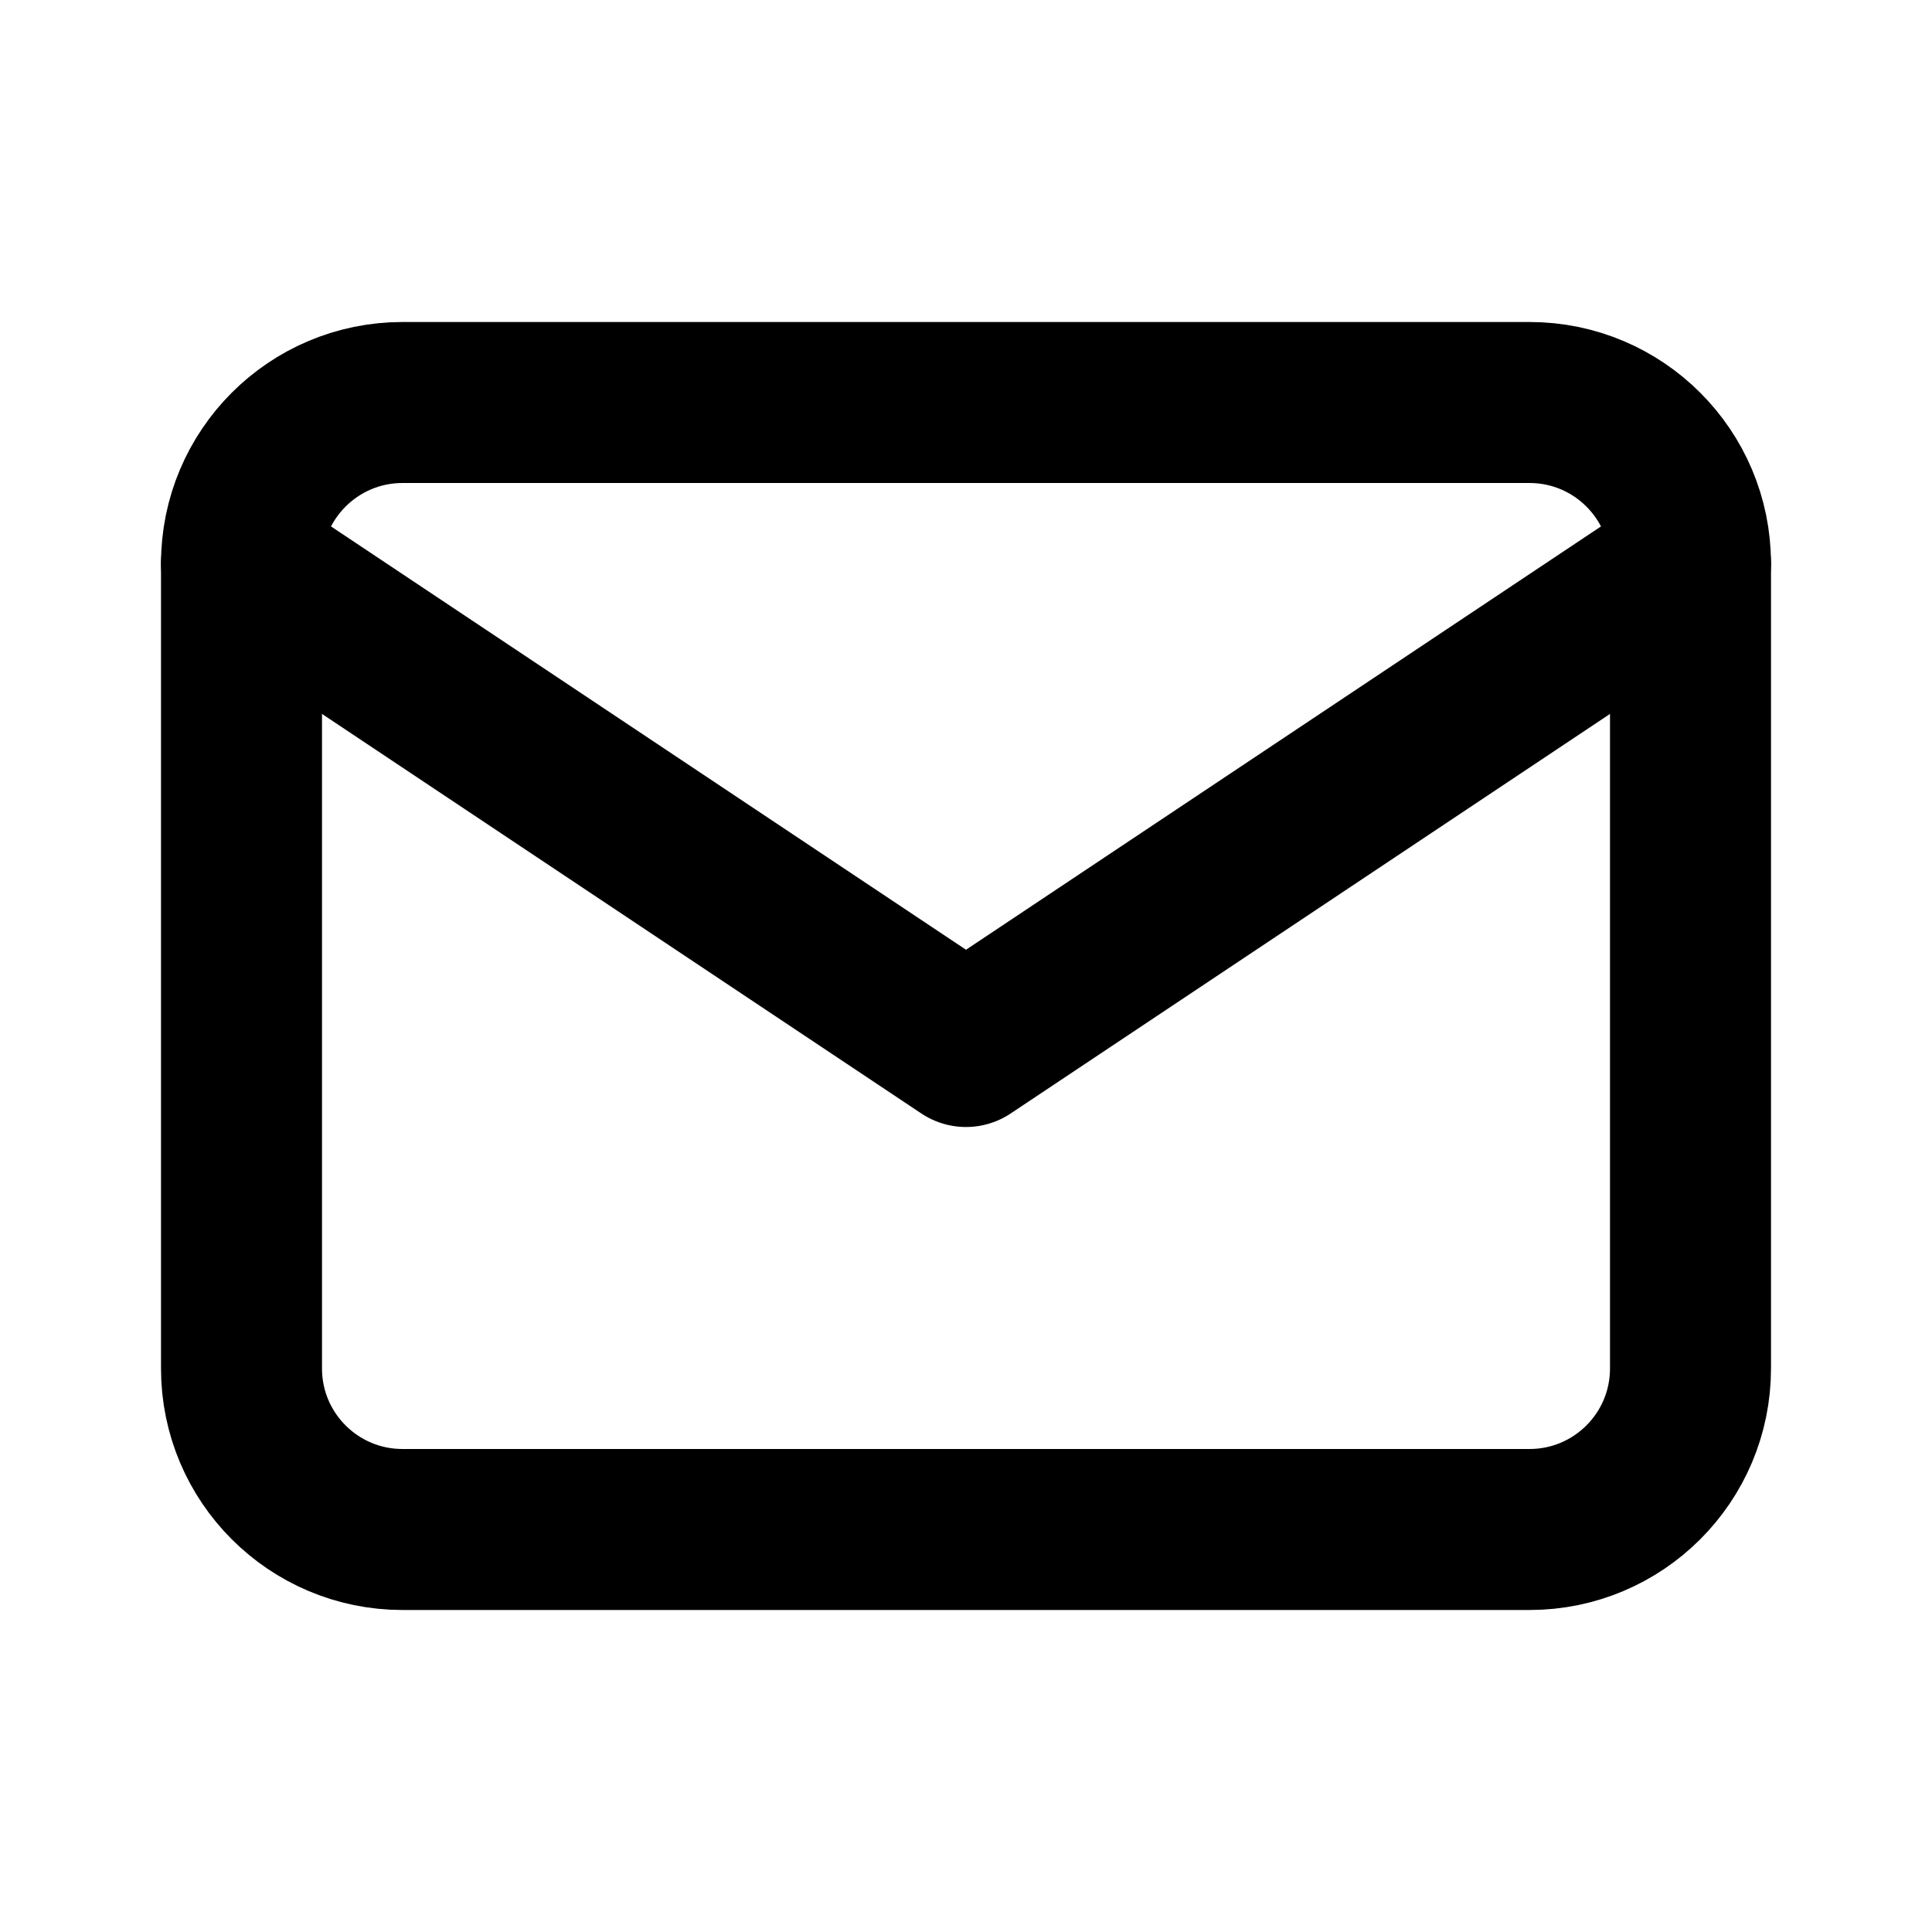
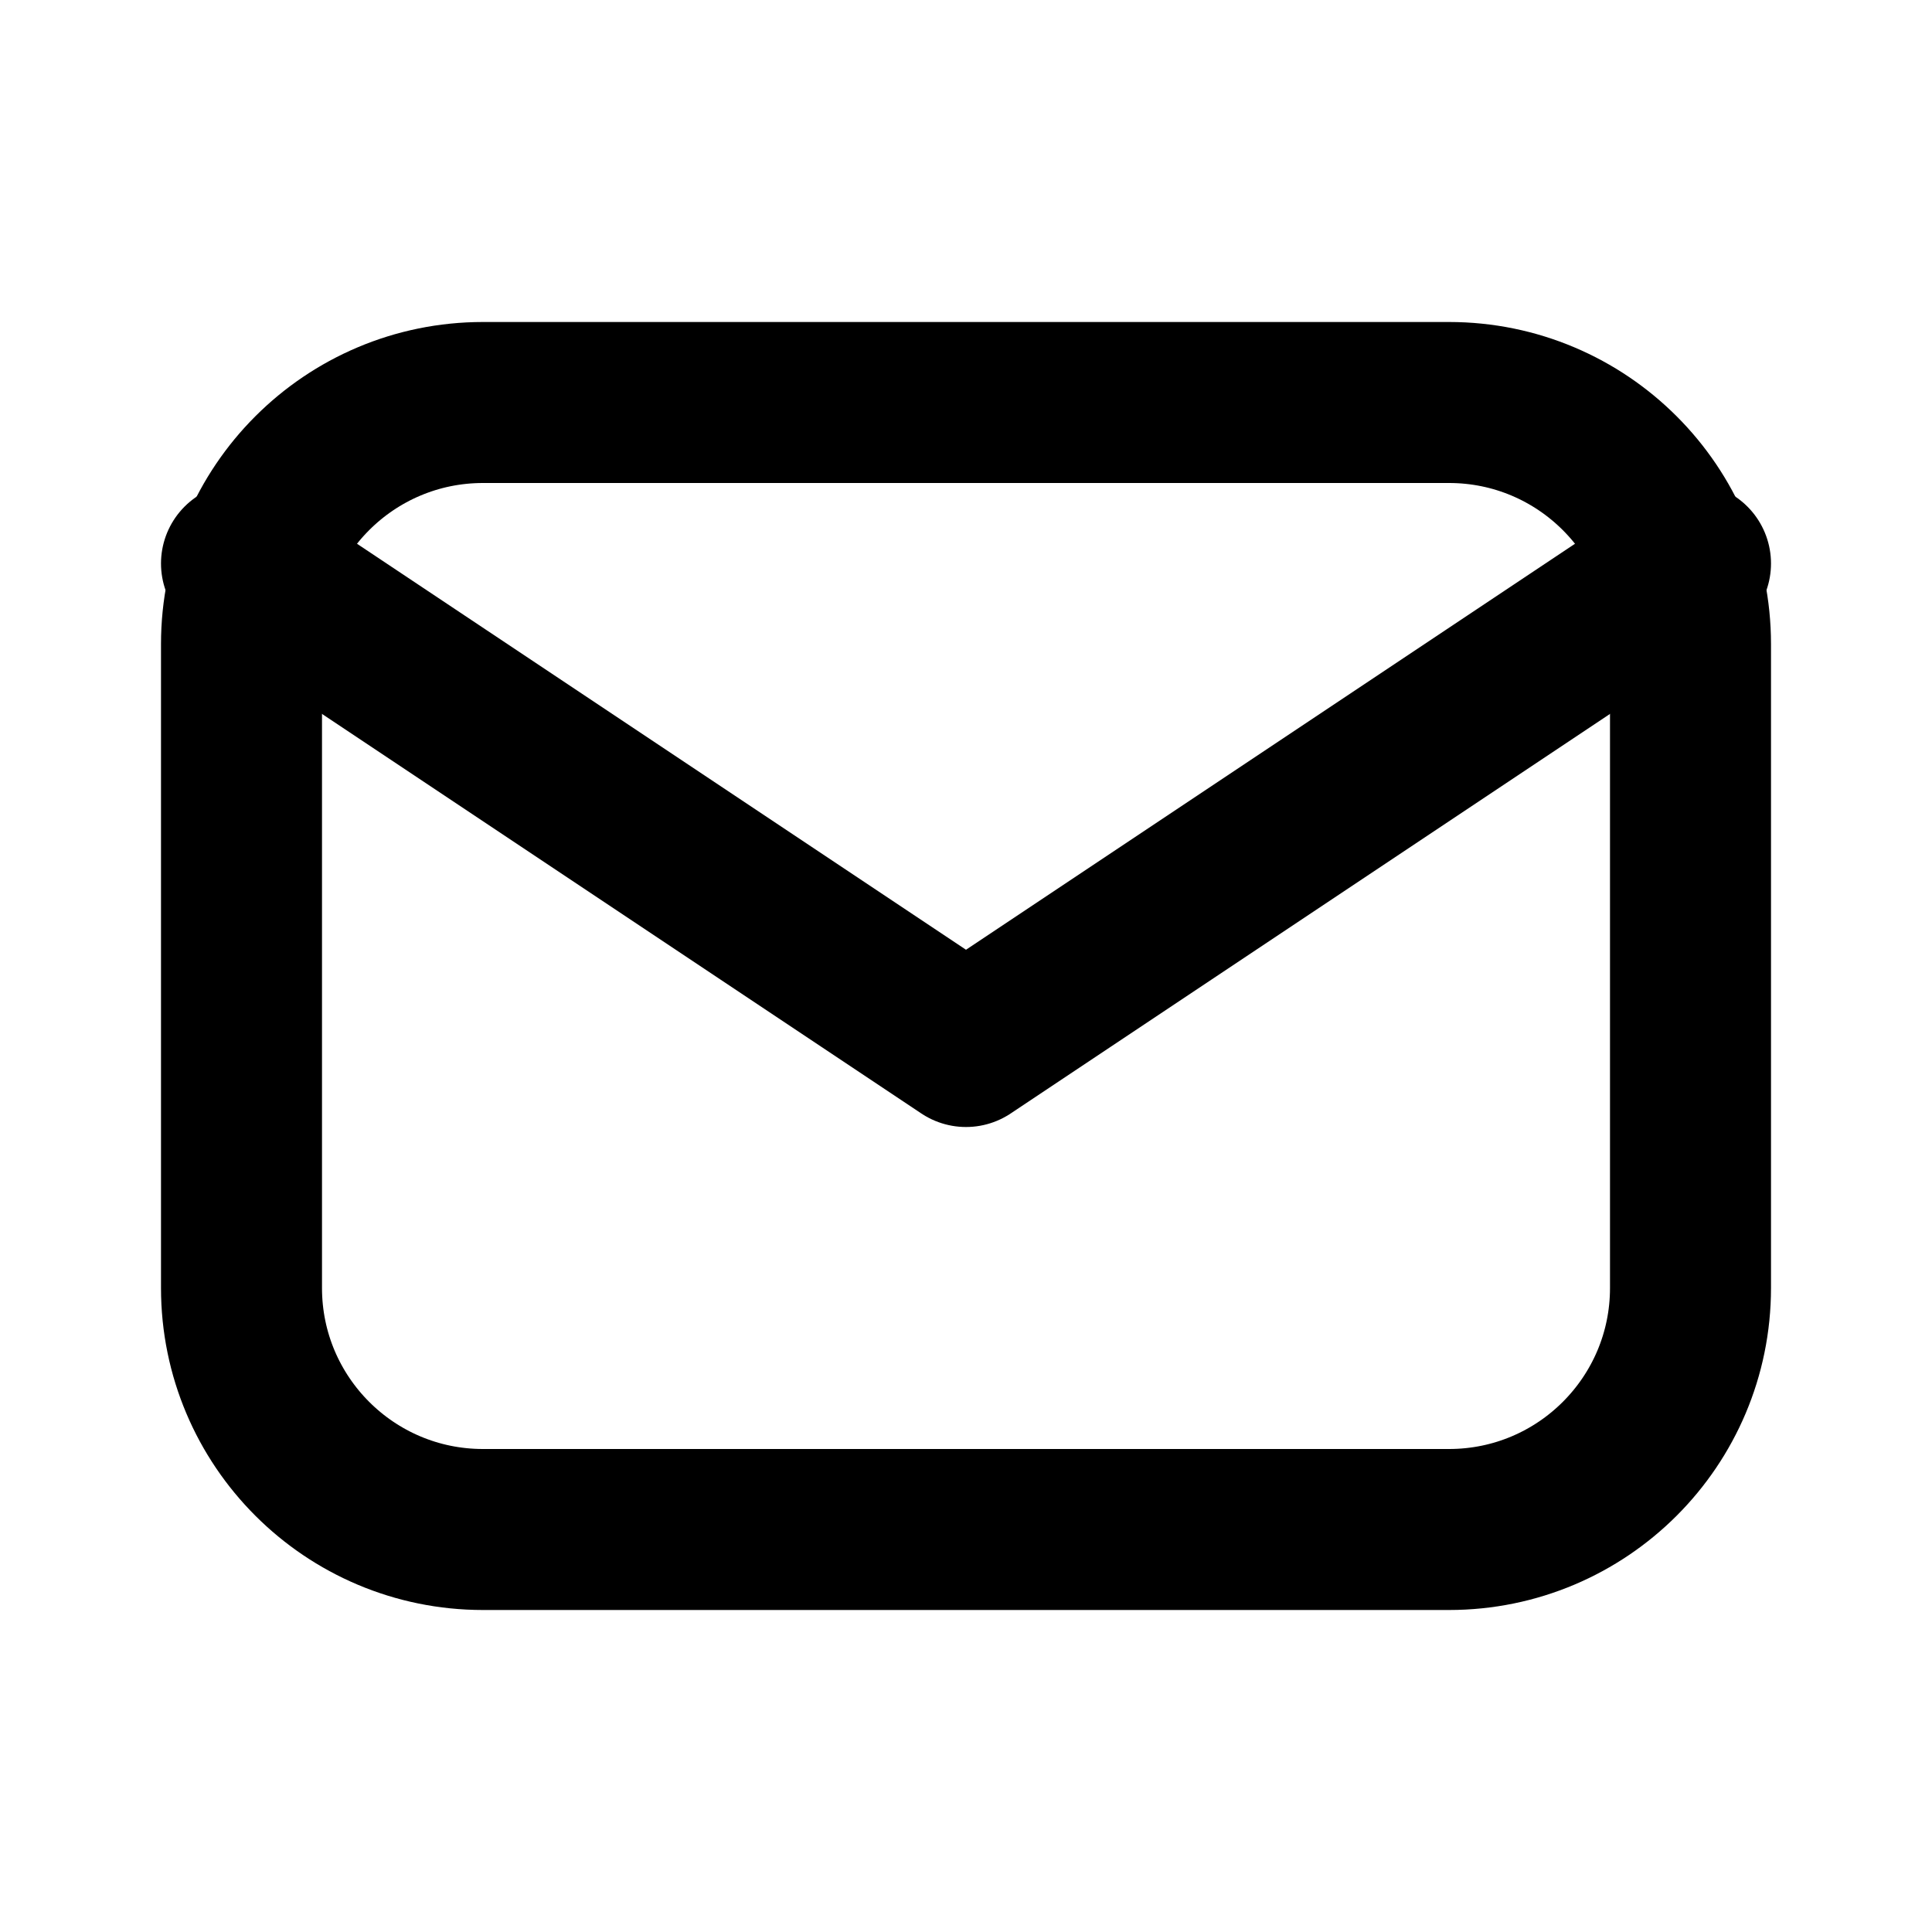
<svg xmlns="http://www.w3.org/2000/svg" viewBox="0 0 24 24" fill="none" stroke="currentColor" stroke-width="2" stroke-linecap="round" stroke-linejoin="round">
-   <rect x="3" y="5" width="18" height="14" rx="2" />
+   <rect x="3" y="5" width="18" height="14" rx="3" />
  <path d="M3 7l9 6 9-6" />
</svg>
